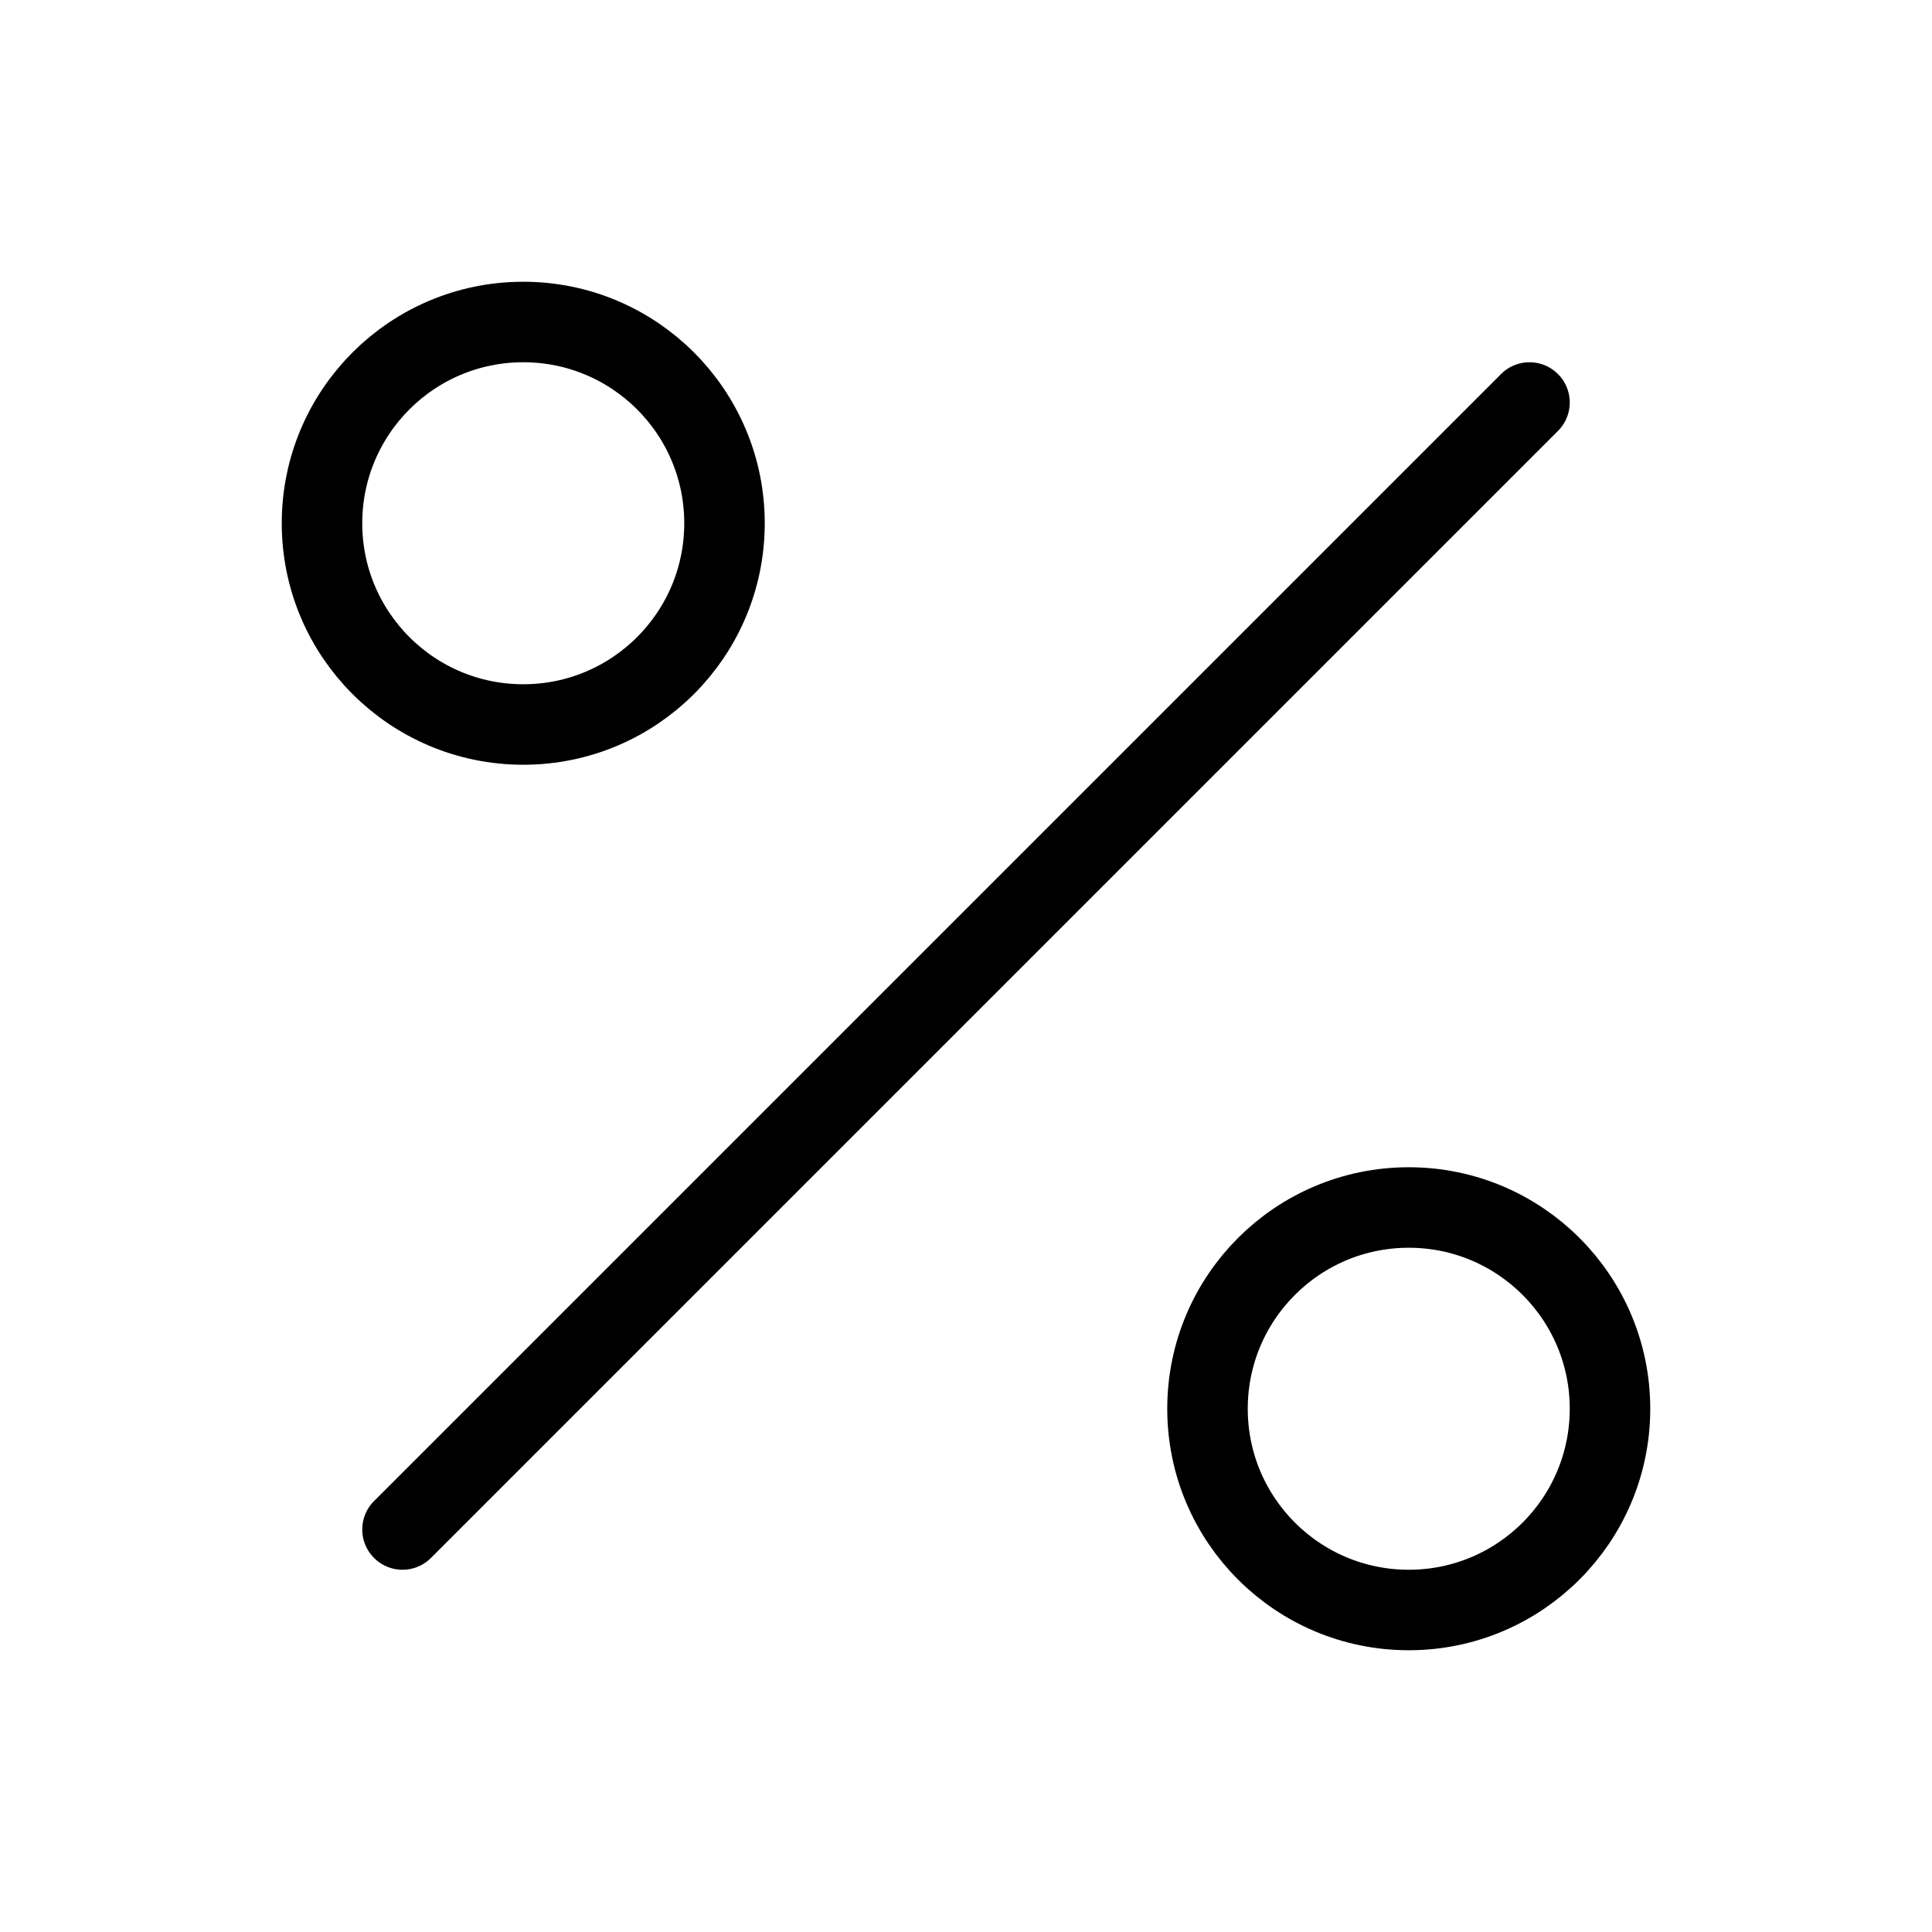
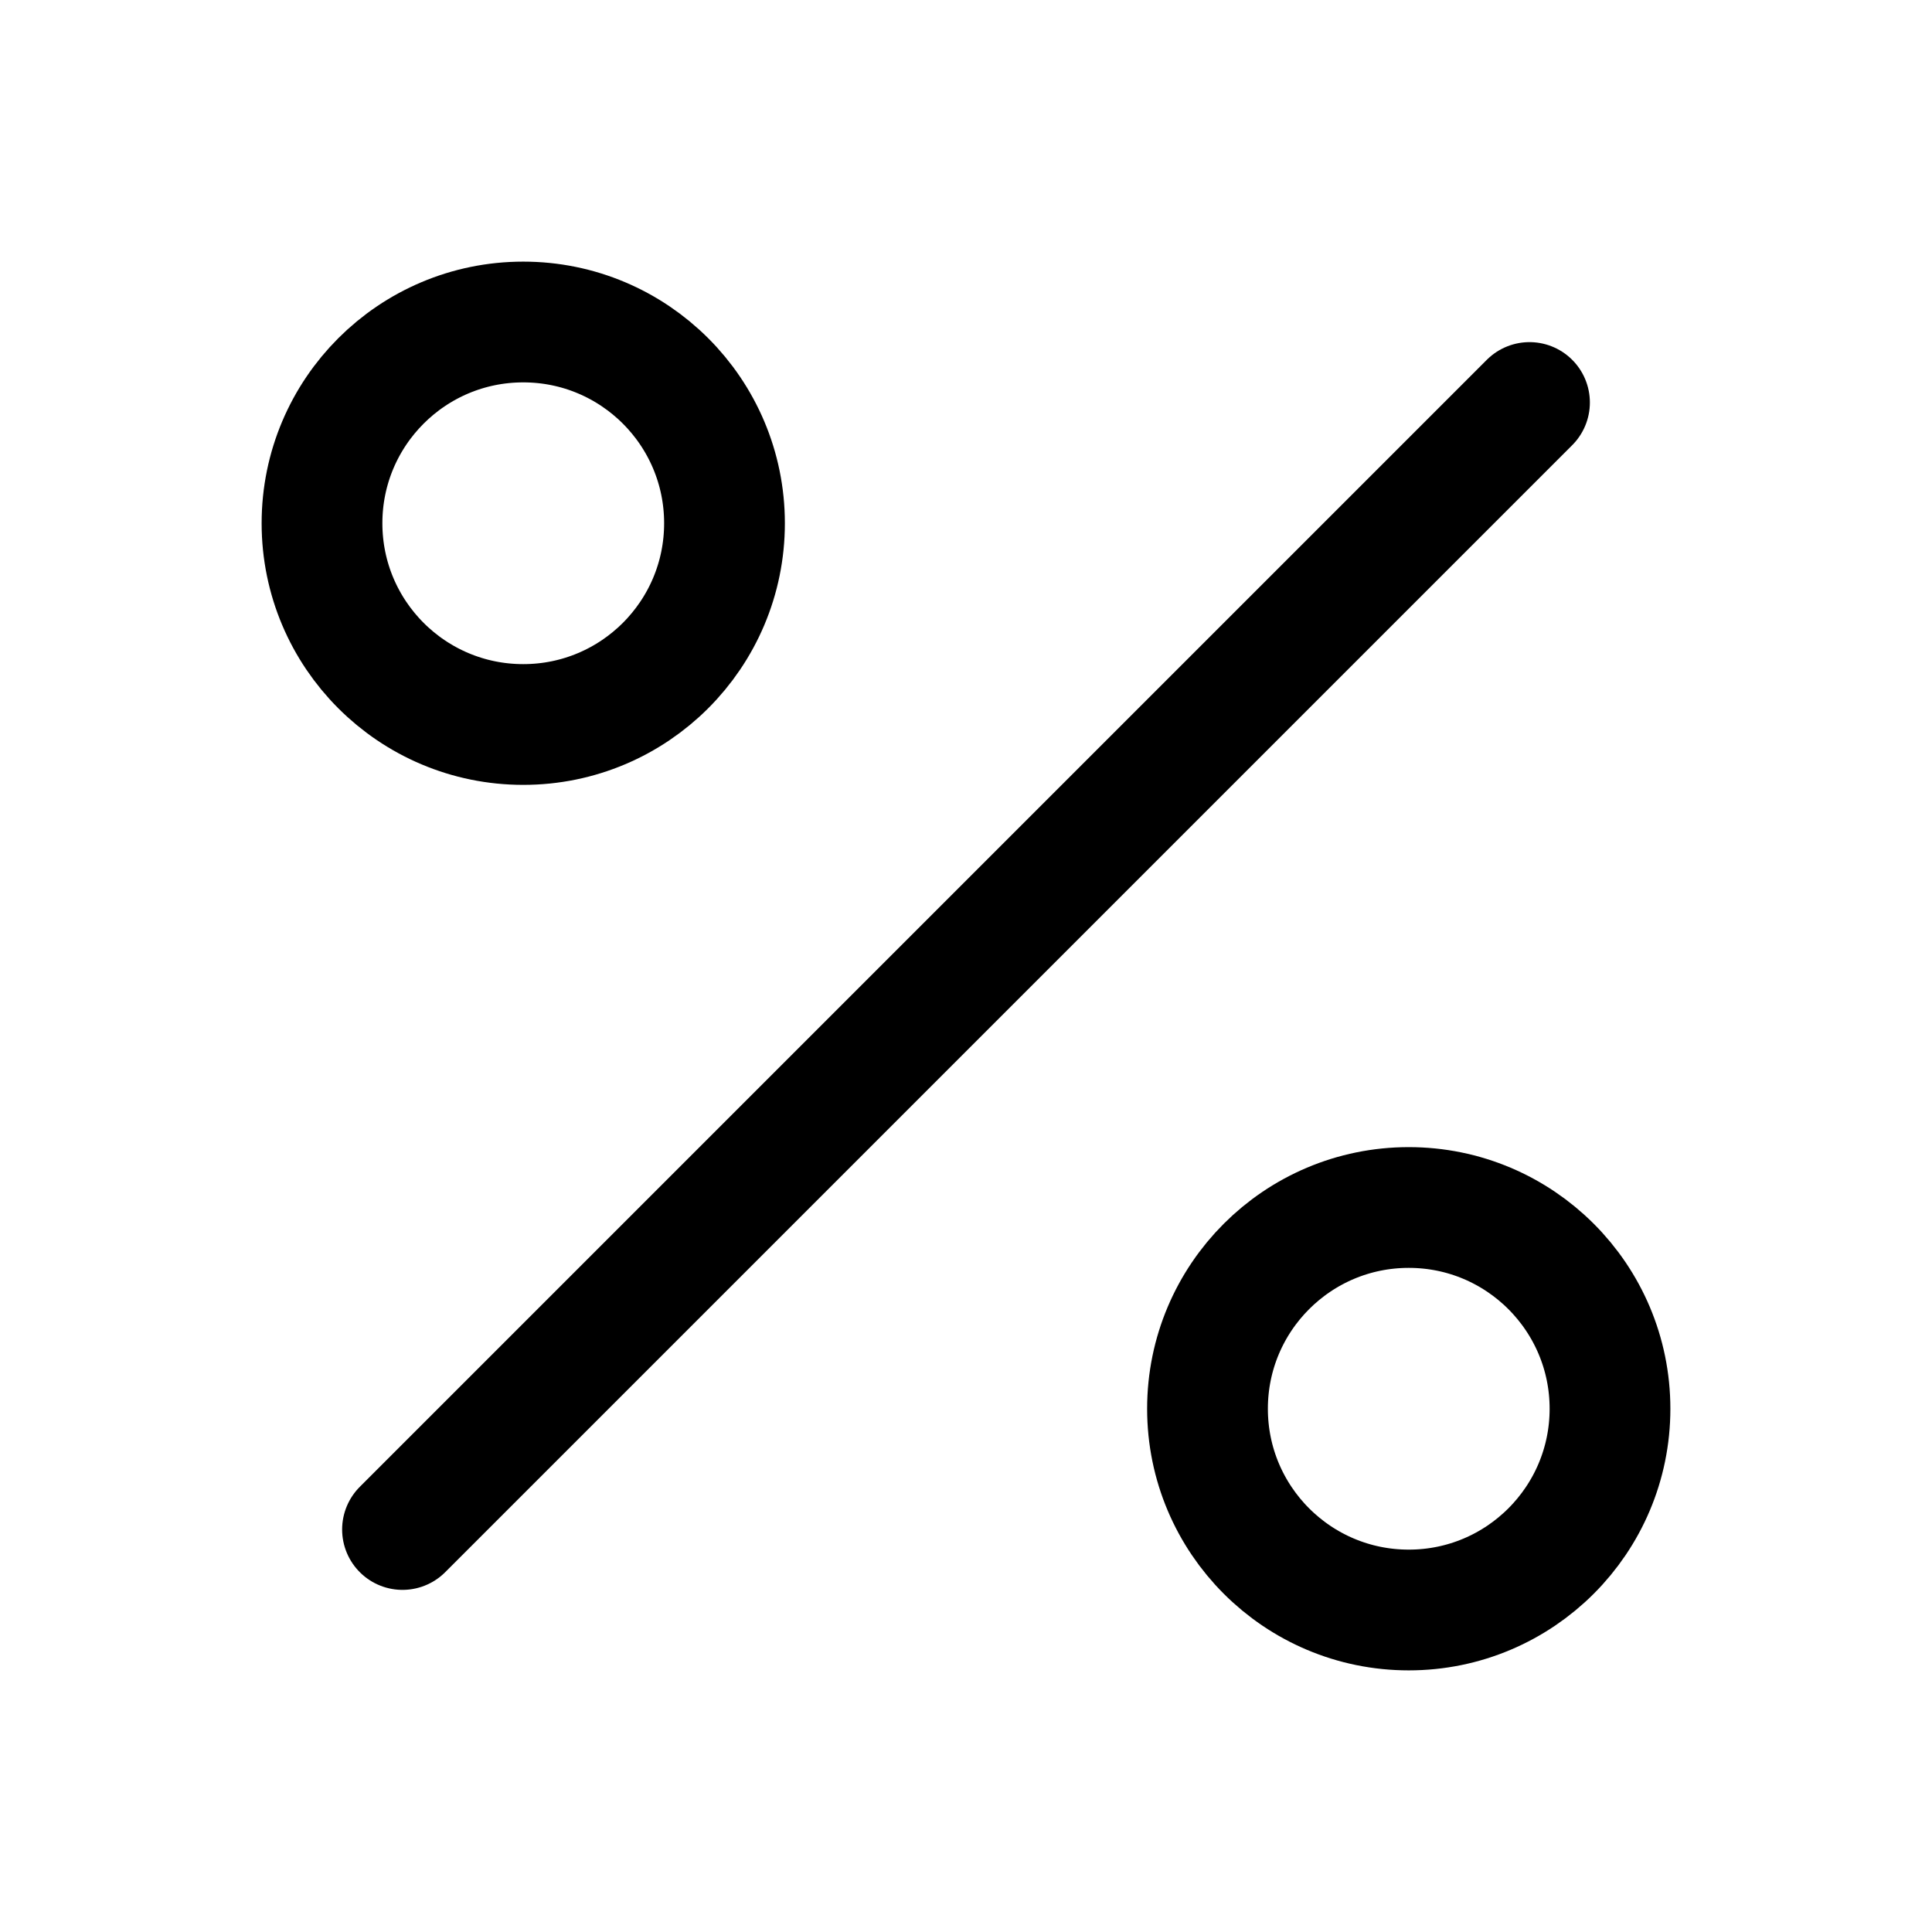
- <svg xmlns="http://www.w3.org/2000/svg" width="20" height="20" viewBox="0 0 24 24" fill="none" stroke="currentColor" stroke-width="1" stroke-linecap="round" stroke-linejoin="round" class="feather feather-percent">
+ <svg xmlns="http://www.w3.org/2000/svg" width="20" height="20" viewBox="0 0 24 24" fill="none" stroke="currentColor" stroke-width="1.5" stroke-linecap="round" stroke-linejoin="round" class="feather feather-percent">
  <line x1="19" y1="5" x2="5" y2="19" />
  <circle cx="6.5" cy="6.5" r="2.5" />
  <circle cx="17.5" cy="17.5" r="2.5" />
</svg>
